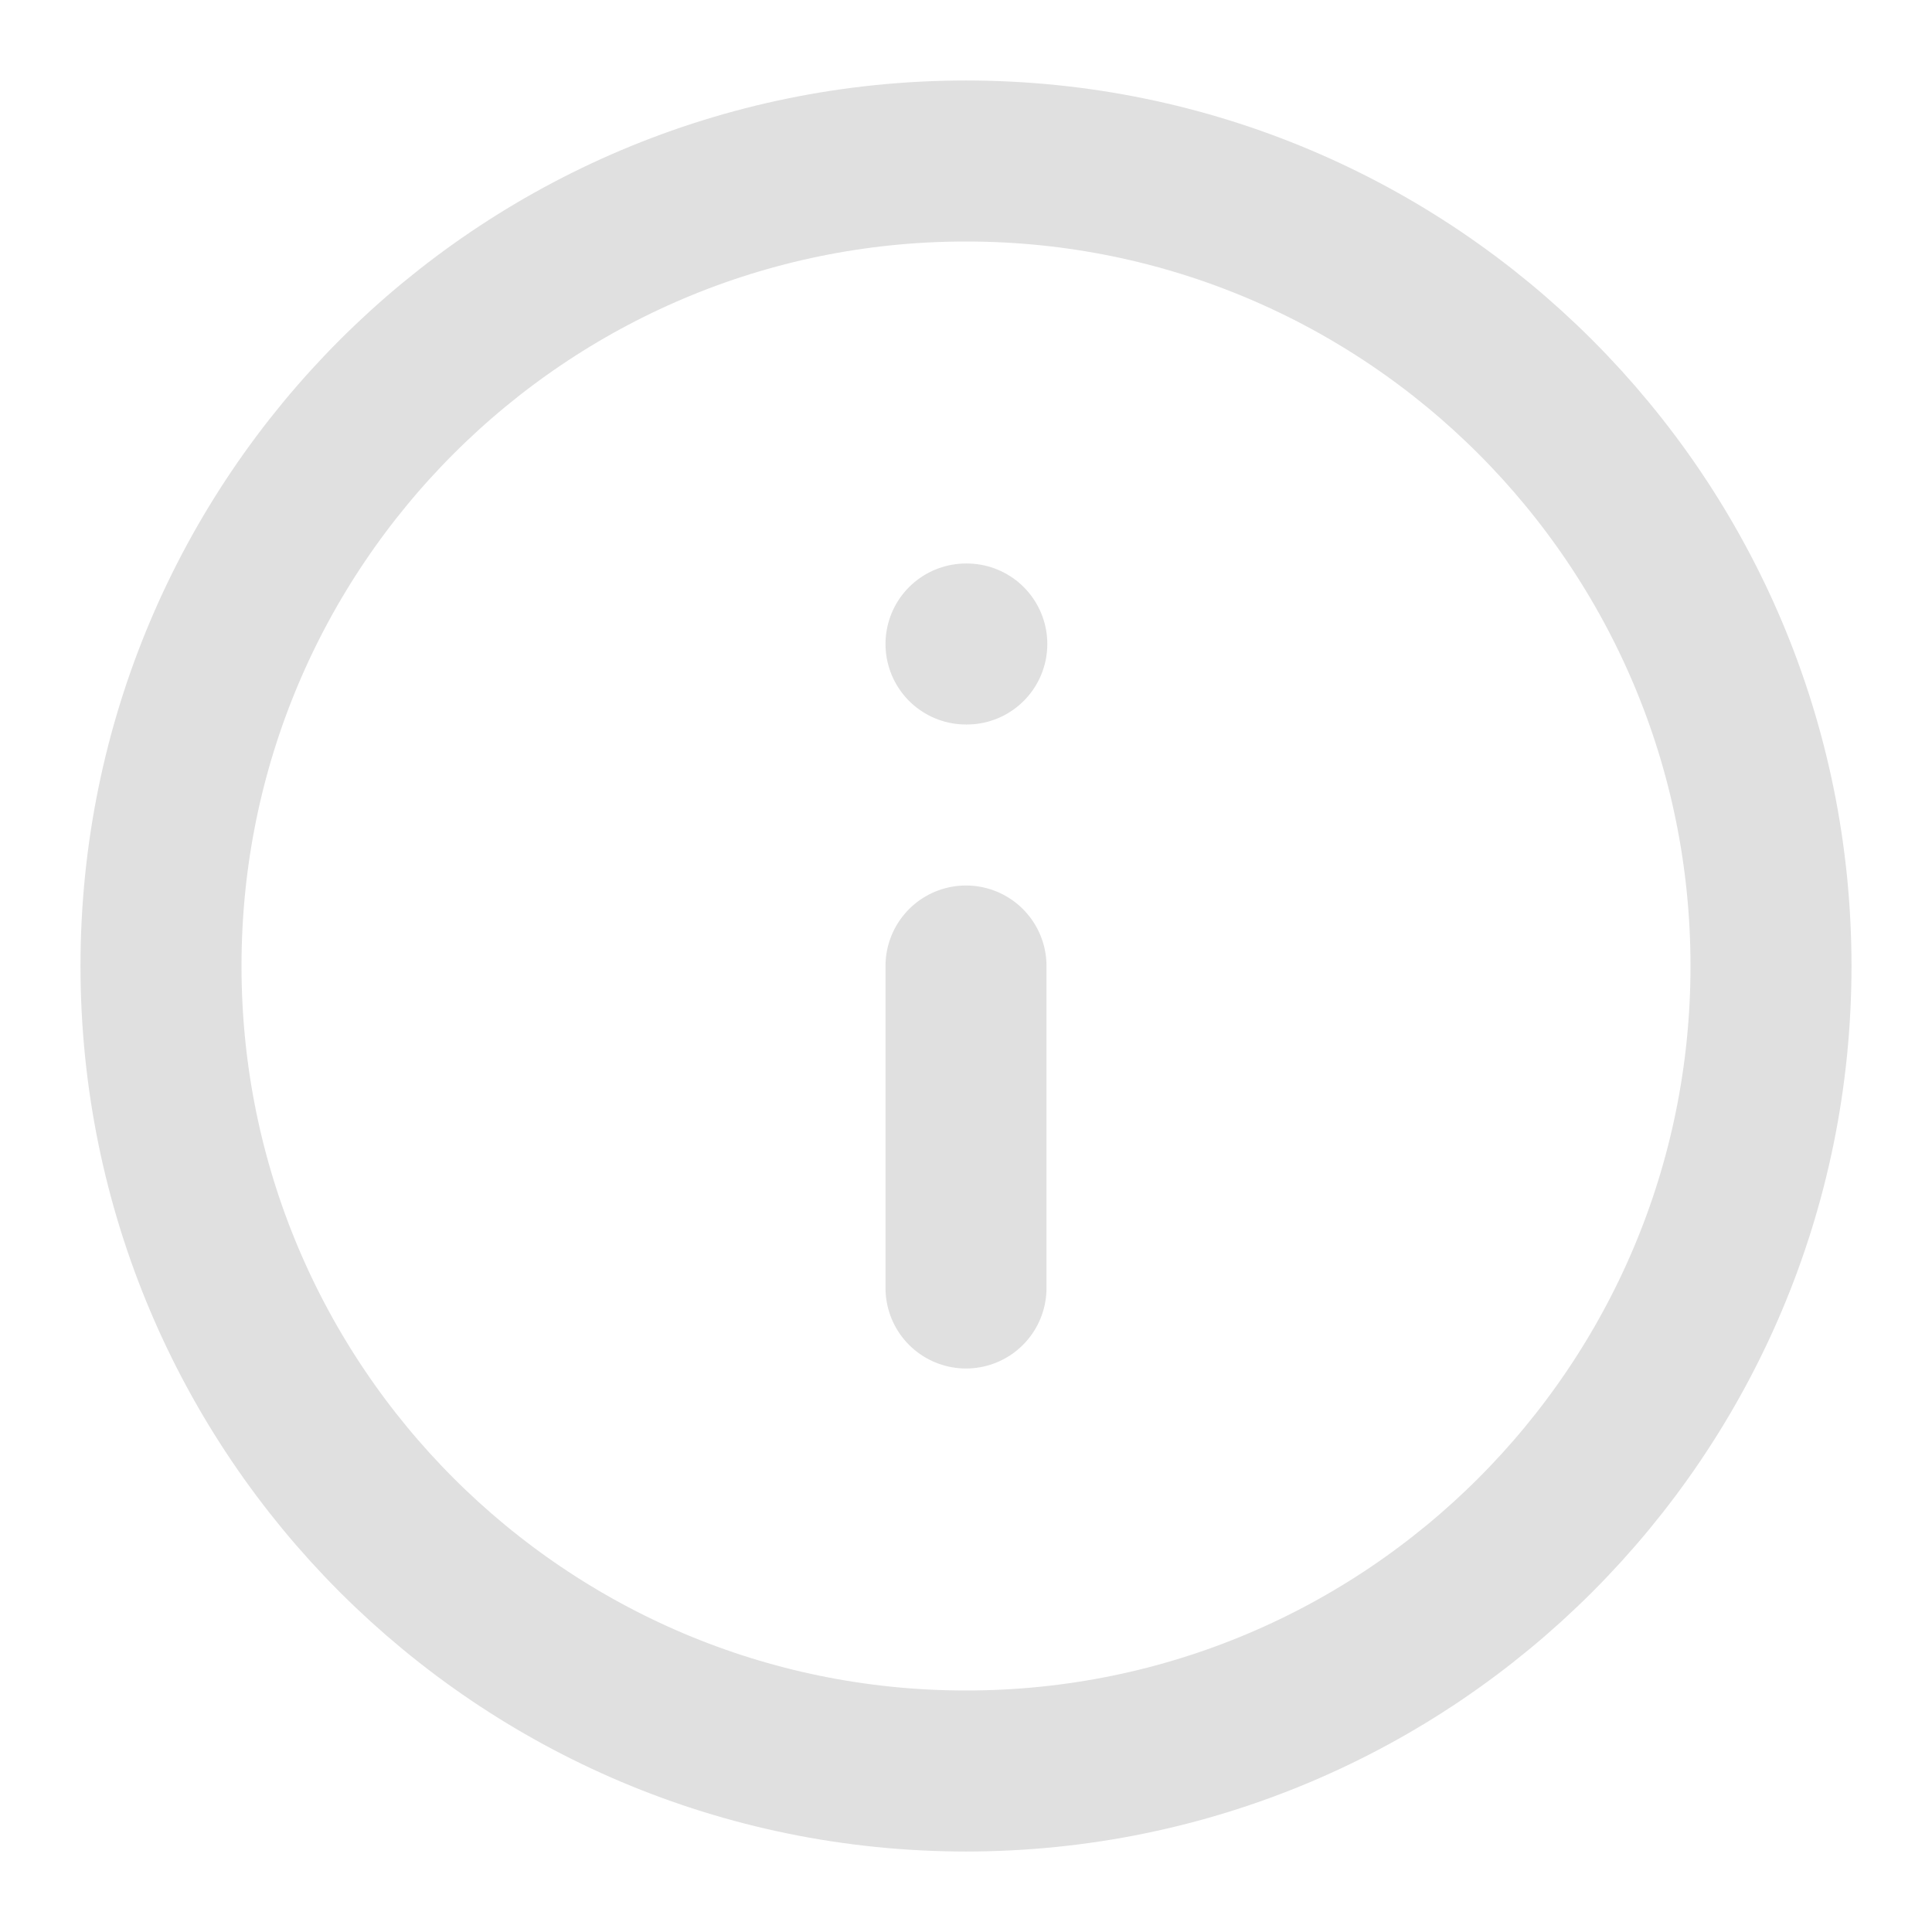
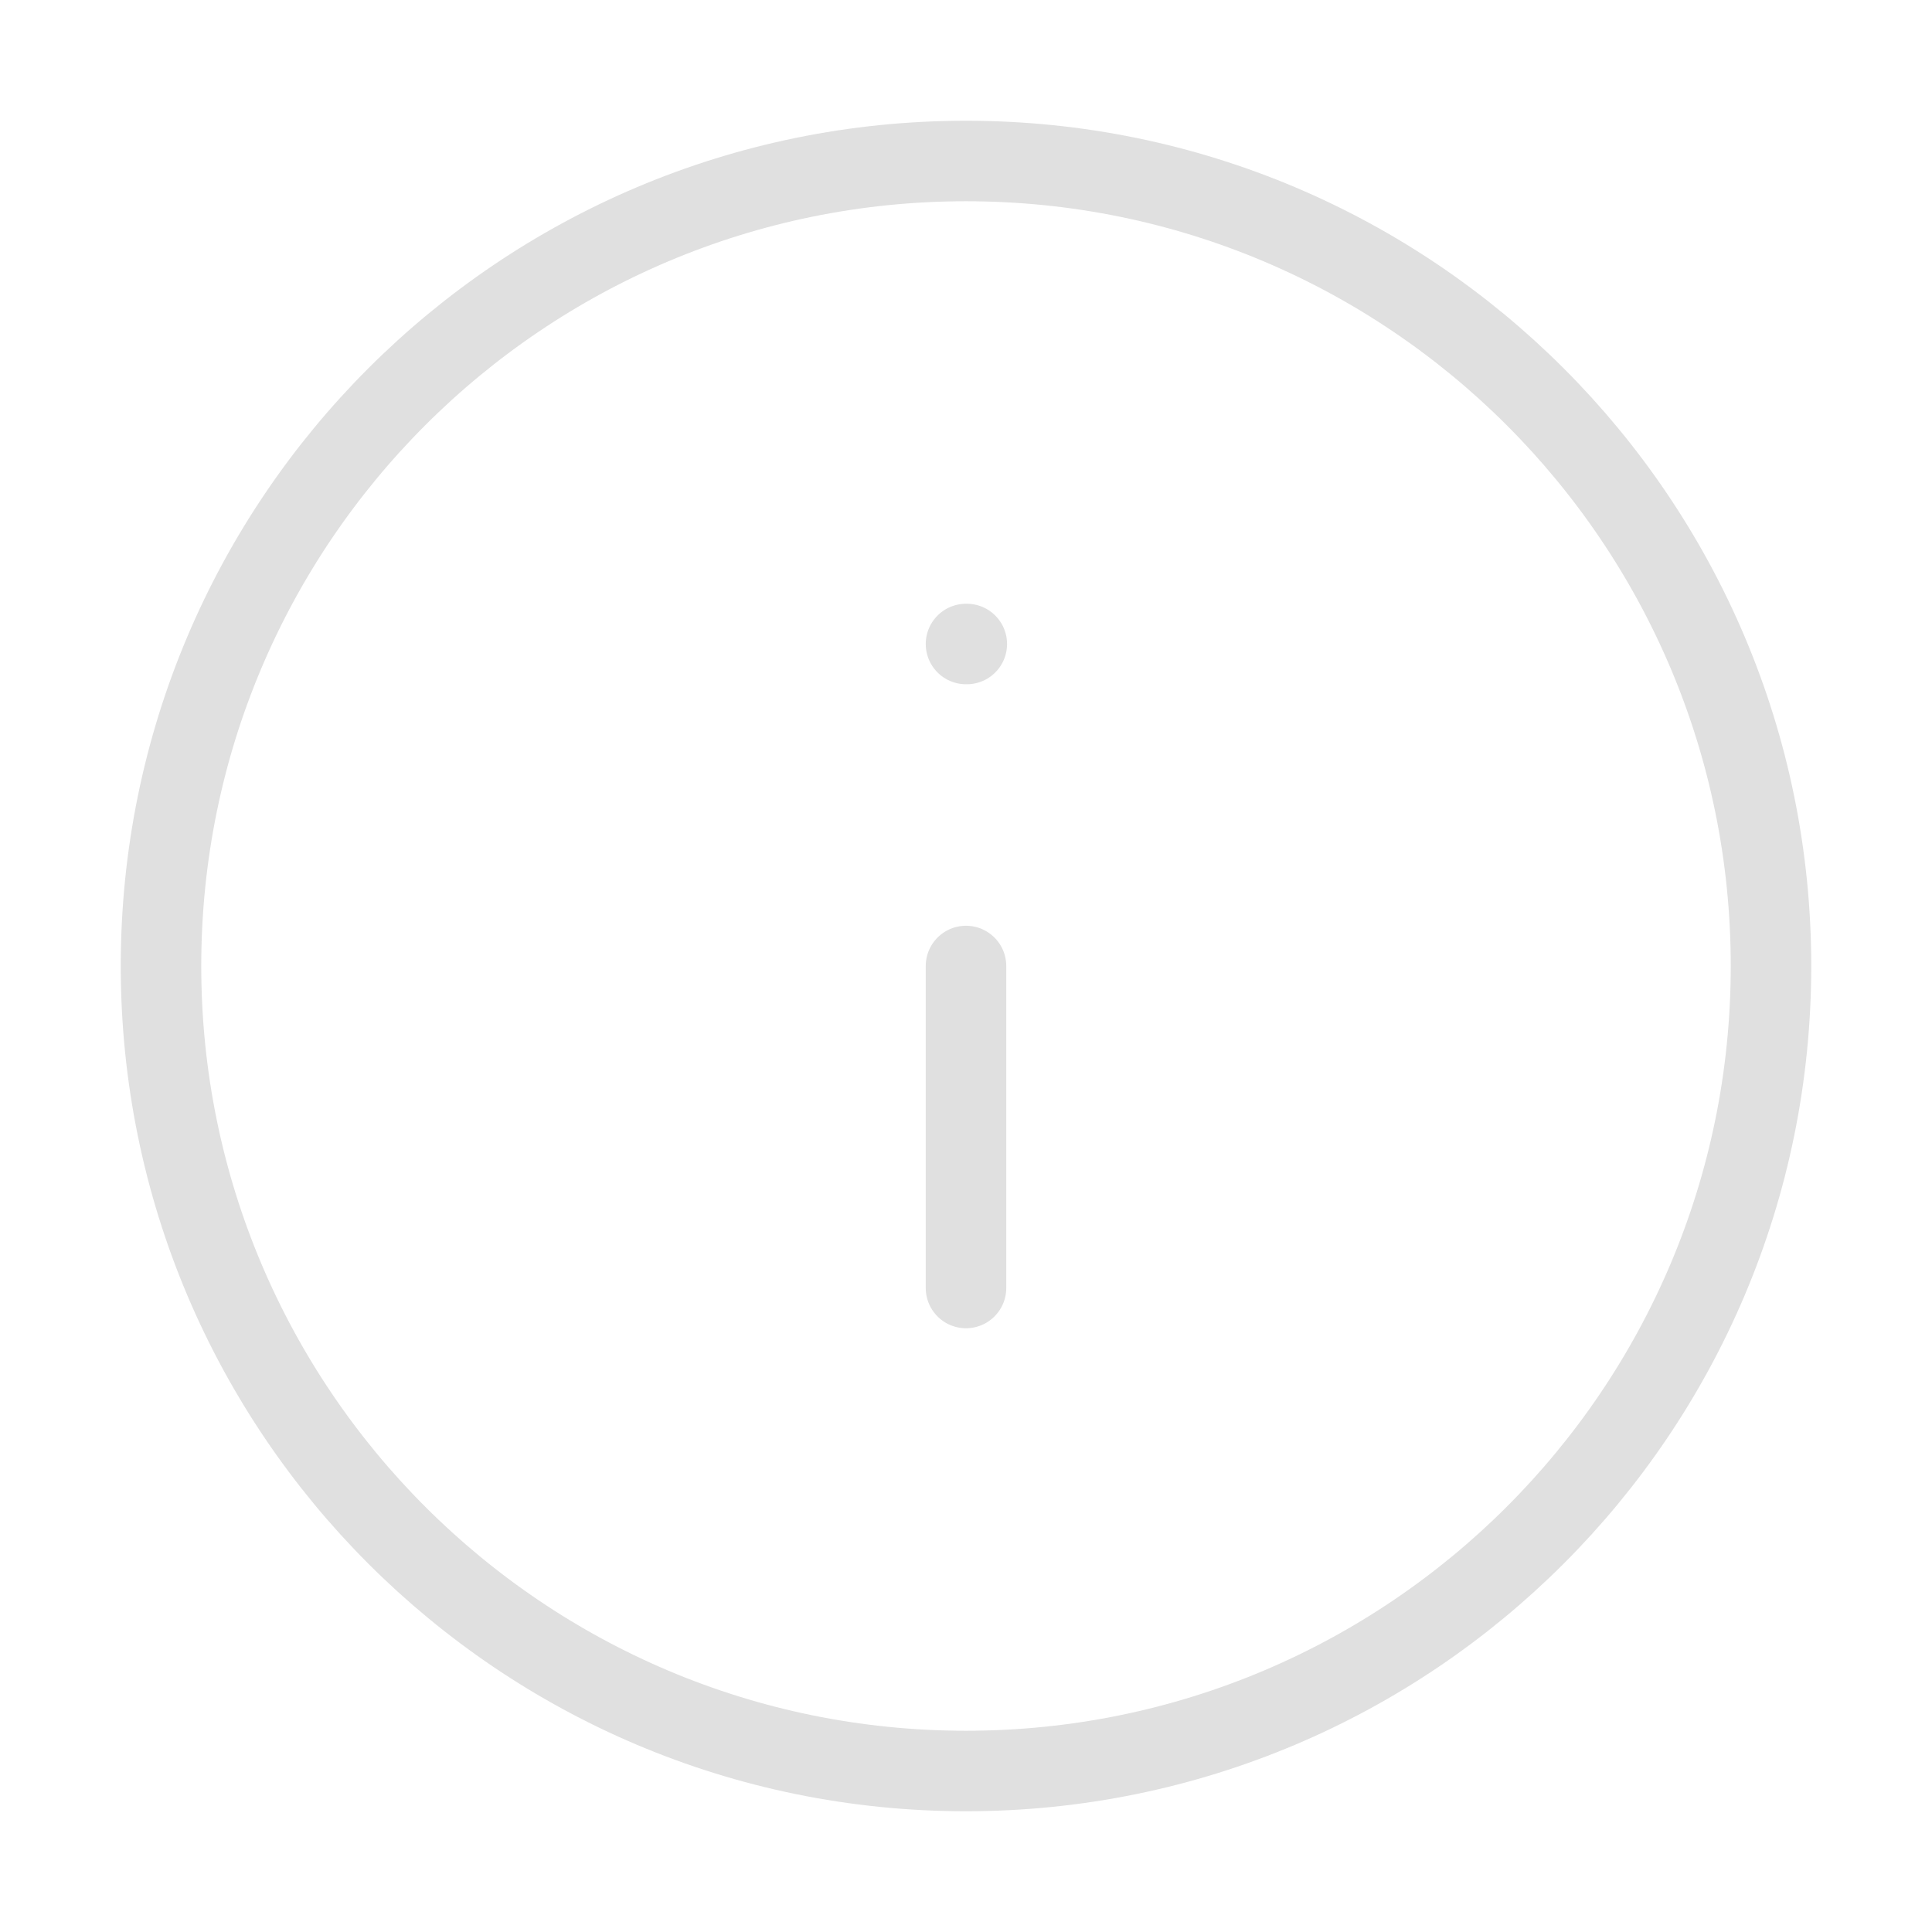
<svg xmlns="http://www.w3.org/2000/svg" width="96" height="96" viewBox="0 0 96 96" fill="none">
-   <path d="M48 64V48M48 32H48.04M88 48C88 70.091 70.091 88 48 88C25.909 88 8 70.091 8 48C8 25.909 25.909 8 48 8C70.091 8 88 25.909 88 48Z" stroke="#E0E0E0" stroke-width="8" stroke-linecap="round" stroke-linejoin="round" />
+   <path d="M48 64V48M48 32H48.04M88 48C88 70.091 70.091 88 48 88C25.909 88 8 70.091 8 48C8 25.909 25.909 8 48 8C70.091 8 88 25.909 88 48Z" stroke="#E0E0E0" stroke-width="4" stroke-linecap="round" stroke-linejoin="round" />
</svg>
